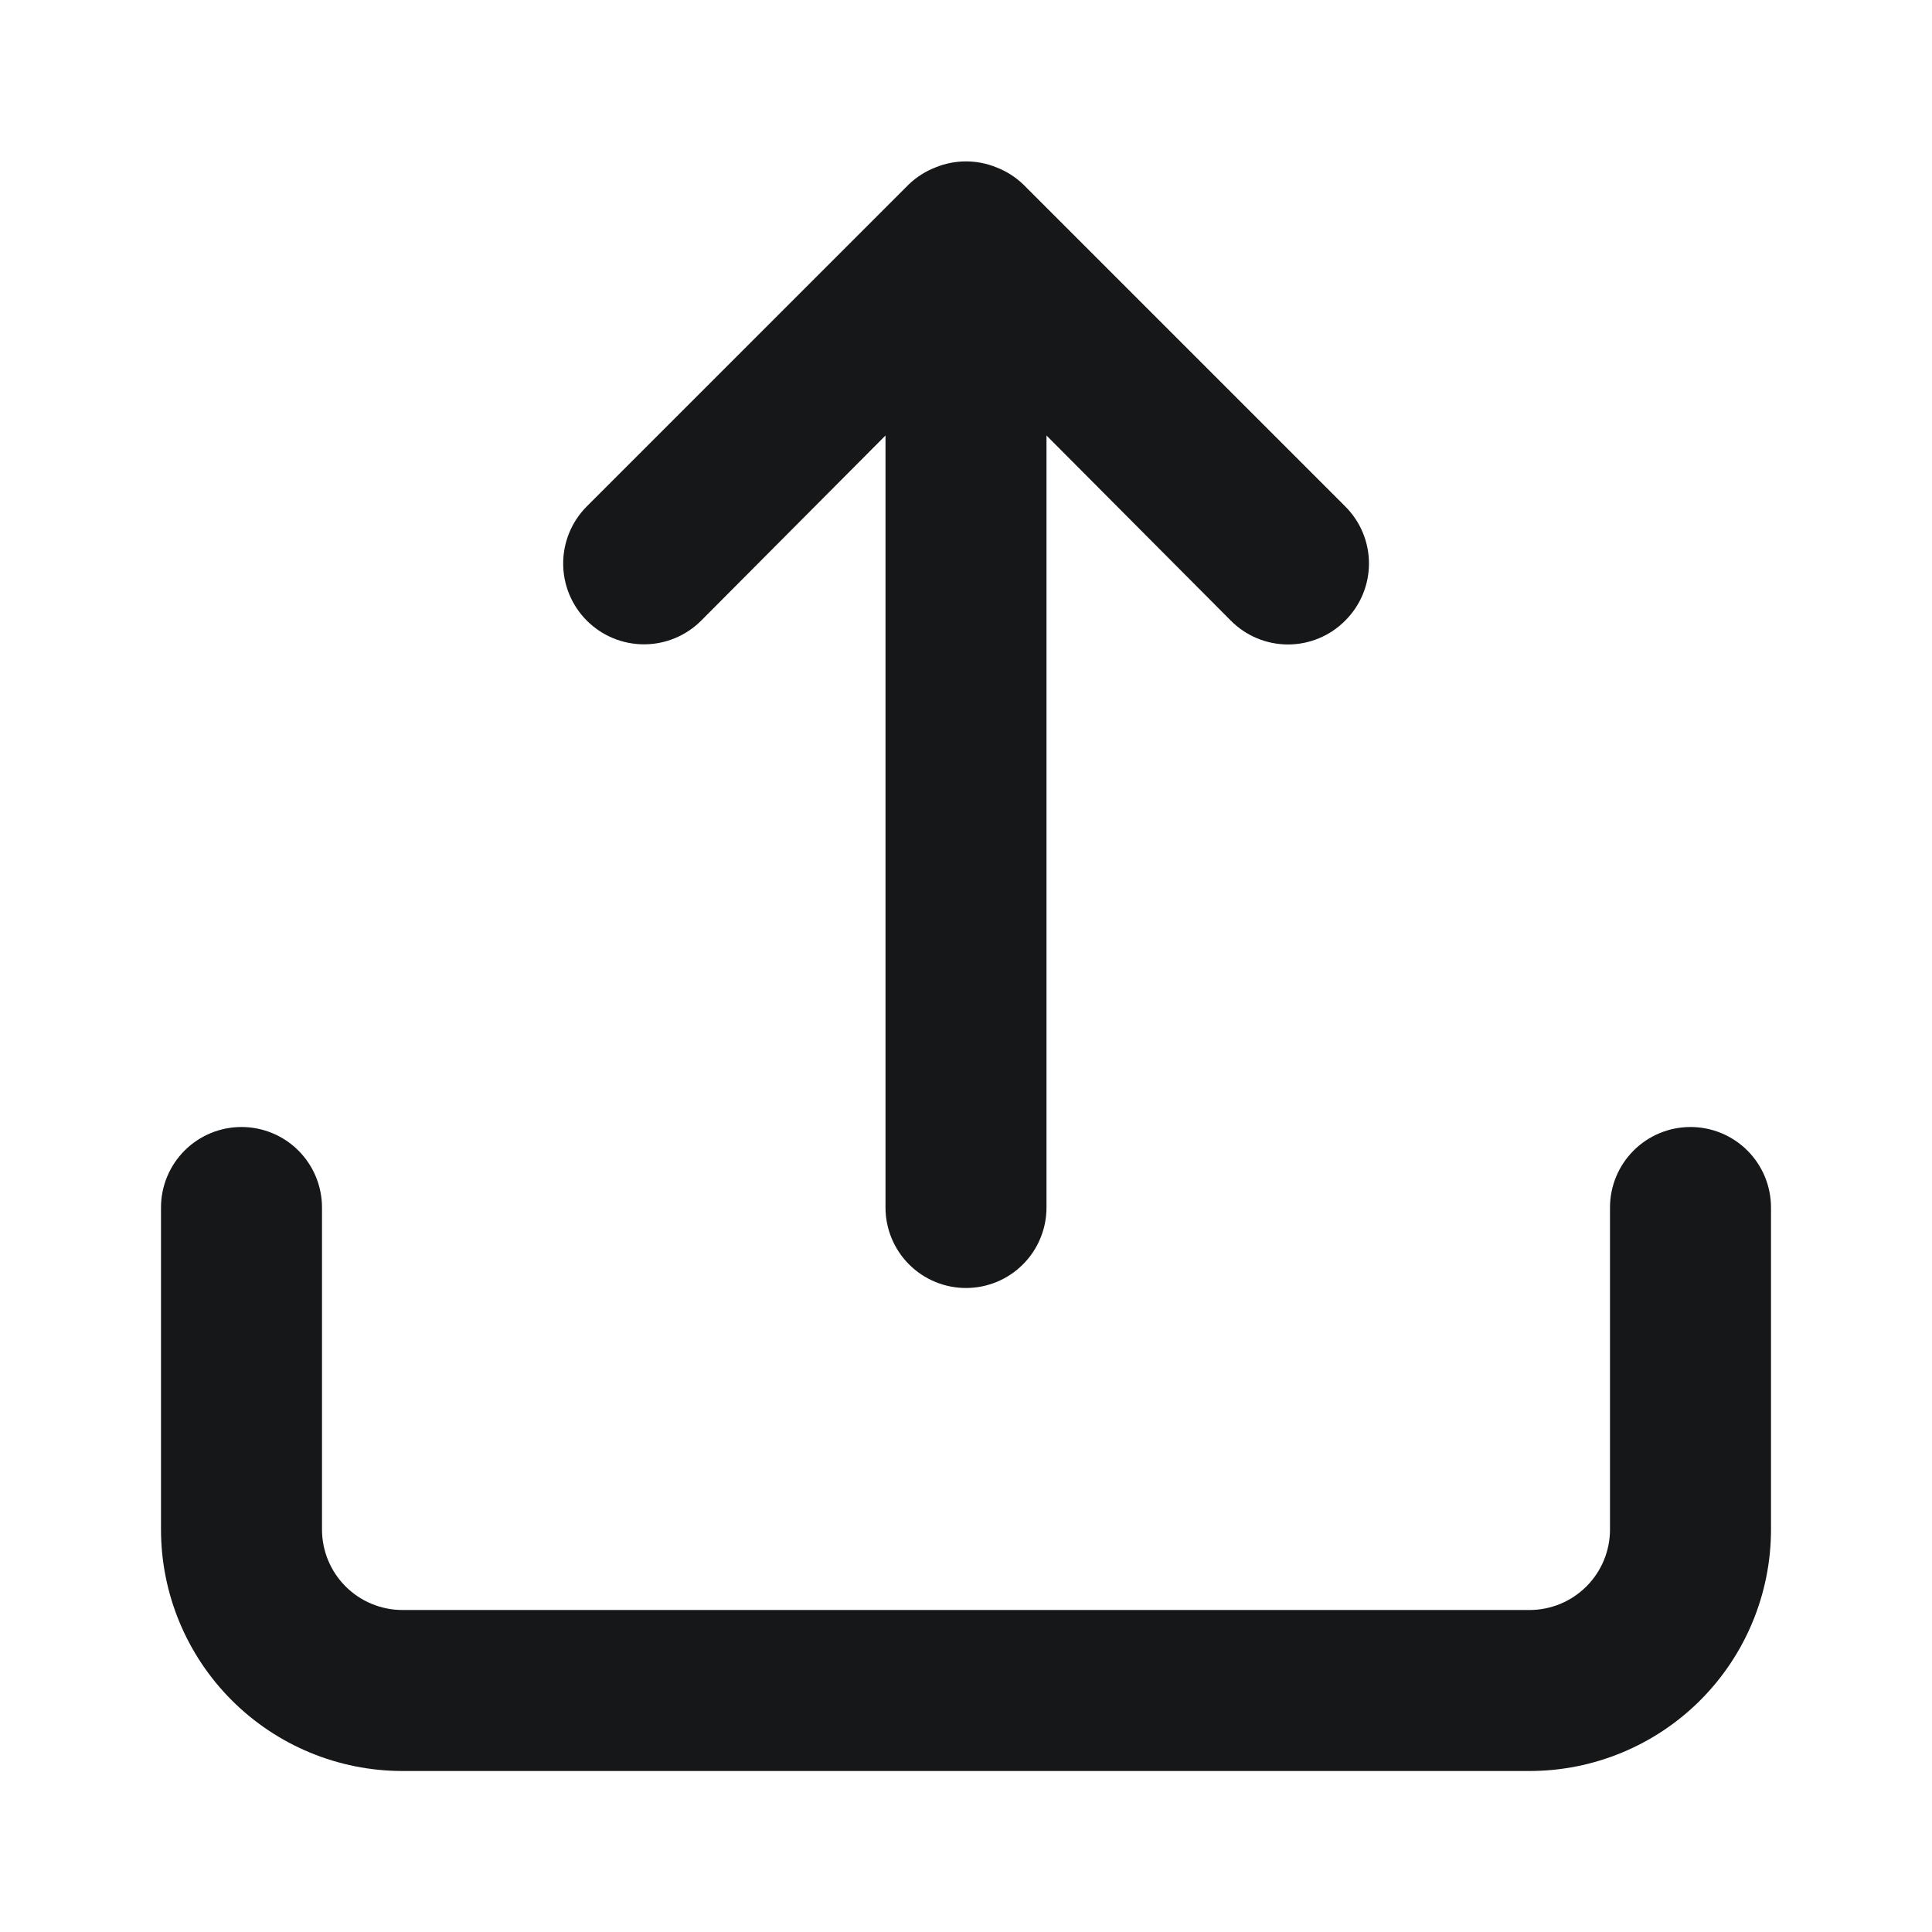
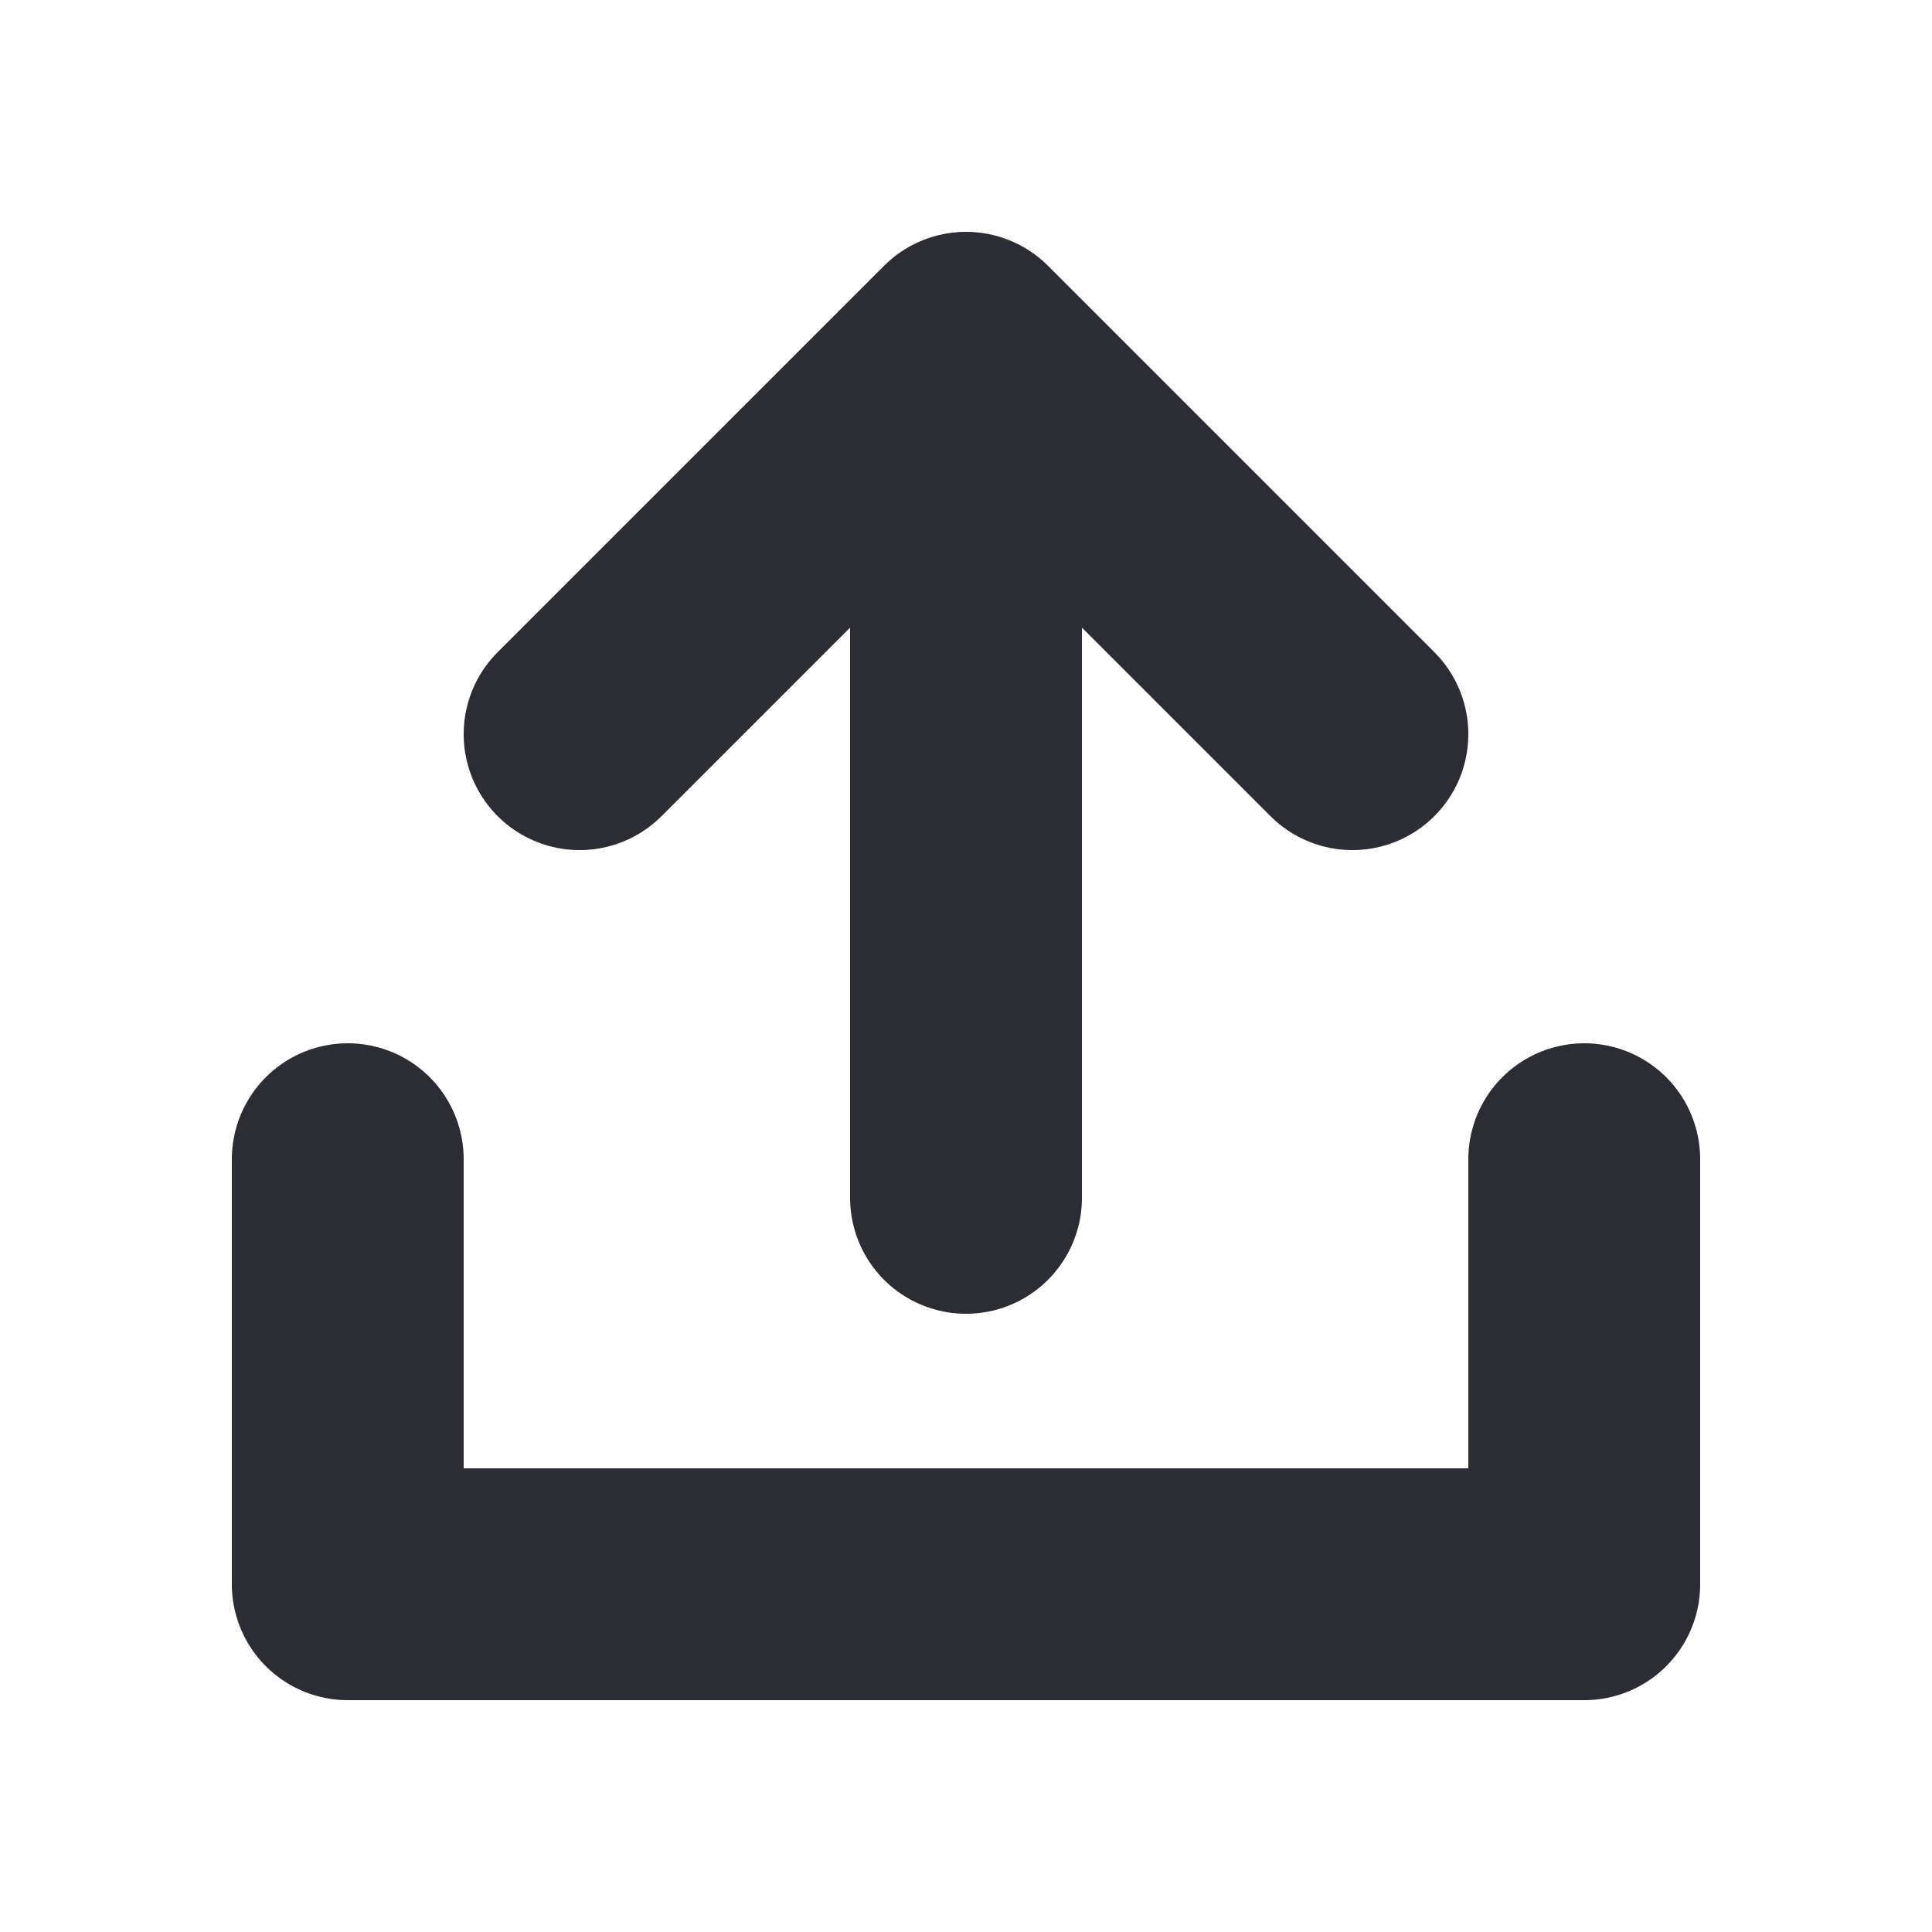
<svg xmlns="http://www.w3.org/2000/svg" width="800" height="800" viewBox="0 0 800 800" fill="none">
-   <path d="M290.333 257L366.666 180.333V500C366.666 508.841 370.178 517.319 376.43 523.57C382.681 529.822 391.159 533.333 400 533.333C408.84 533.333 417.319 529.822 423.57 523.57C429.821 517.319 433.333 508.841 433.333 500V180.333L509.666 257C512.765 260.124 516.452 262.604 520.514 264.296C524.576 265.989 528.933 266.86 533.333 266.86C537.734 266.86 542.09 265.989 546.152 264.296C550.214 262.604 553.901 260.124 557 257C560.124 253.901 562.604 250.215 564.296 246.153C565.989 242.091 566.86 237.734 566.86 233.333C566.86 228.933 565.989 224.576 564.296 220.514C562.604 216.452 560.124 212.766 557 209.667L423.666 76.334C420.496 73.299 416.758 70.92 412.666 69.334C404.551 65.999 395.449 65.999 387.333 69.334C383.241 70.92 379.503 73.299 376.333 76.334L243 209.667C239.892 212.775 237.427 216.464 235.745 220.525C234.063 224.586 233.197 228.938 233.197 233.333C233.197 237.729 234.063 242.081 235.745 246.142C237.427 250.202 239.892 253.892 243 257C246.108 260.108 249.797 262.573 253.858 264.255C257.919 265.937 262.271 266.803 266.666 266.803C271.062 266.803 275.414 265.937 279.475 264.255C283.536 262.573 287.225 260.108 290.333 257ZM700 466.667C691.159 466.667 682.681 470.179 676.43 476.43C670.178 482.681 666.666 491.16 666.666 500V633.333C666.666 642.174 663.155 650.652 656.903 656.904C650.652 663.155 642.174 666.667 633.333 666.667H166.667C157.826 666.667 149.347 663.155 143.096 656.904C136.845 650.652 133.333 642.174 133.333 633.333V500C133.333 491.16 129.821 482.681 123.57 476.43C117.319 470.179 108.84 466.667 100 466.667C91.159 466.667 82.681 470.179 76.43 476.43C70.178 482.681 66.666 491.16 66.666 500V633.333C66.666 659.855 77.202 685.291 95.956 704.044C114.709 722.798 140.145 733.333 166.667 733.333H633.333C659.855 733.333 685.29 722.798 704.044 704.044C722.797 685.291 733.333 659.855 733.333 633.333V500C733.333 491.16 729.821 482.681 723.57 476.43C717.319 470.179 708.84 466.667 700 466.667Z" fill="#161719" />
+   <path d="M144 480.002V656H656.003V480.002" stroke="#2C2D33" stroke-width="96" stroke-linecap="round" stroke-linejoin="round" />
+   <path d="M400.004 496.002V144M400.004 144L240 304.001M400.004 144L560.002 304.001" stroke="#2C2D33" stroke-width="96" stroke-linecap="round" stroke-linejoin="round" />
</svg>
